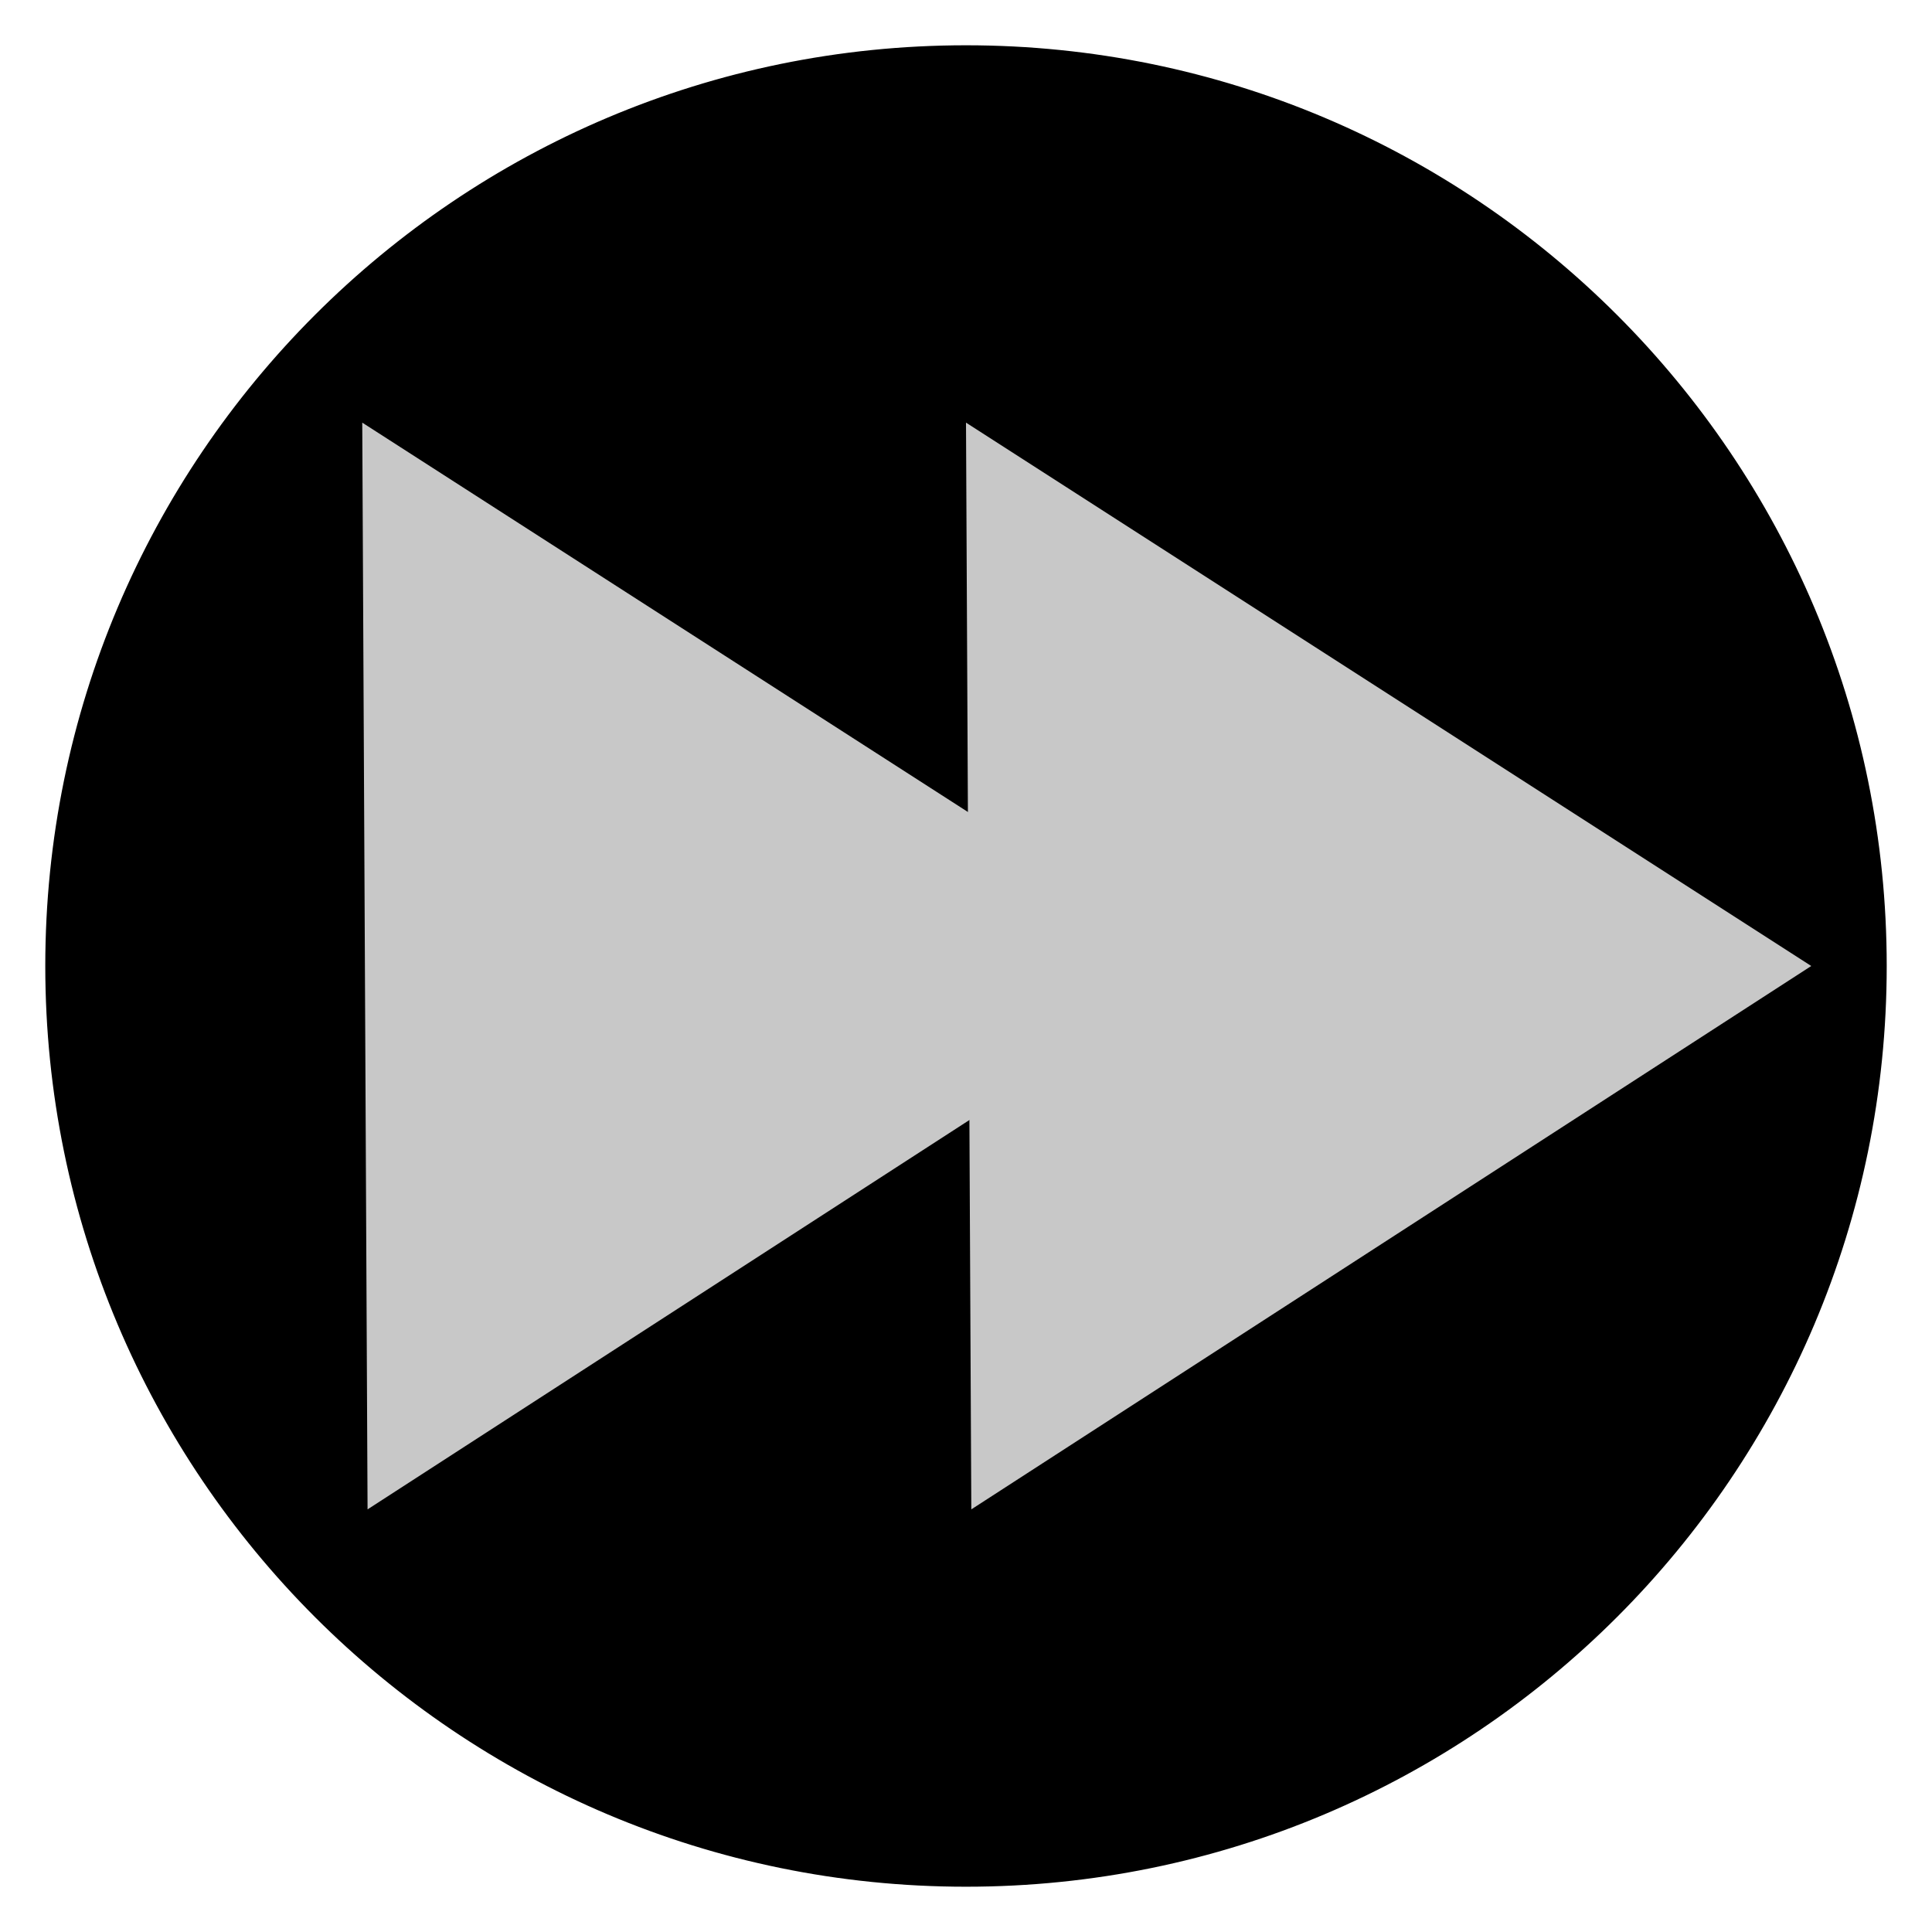
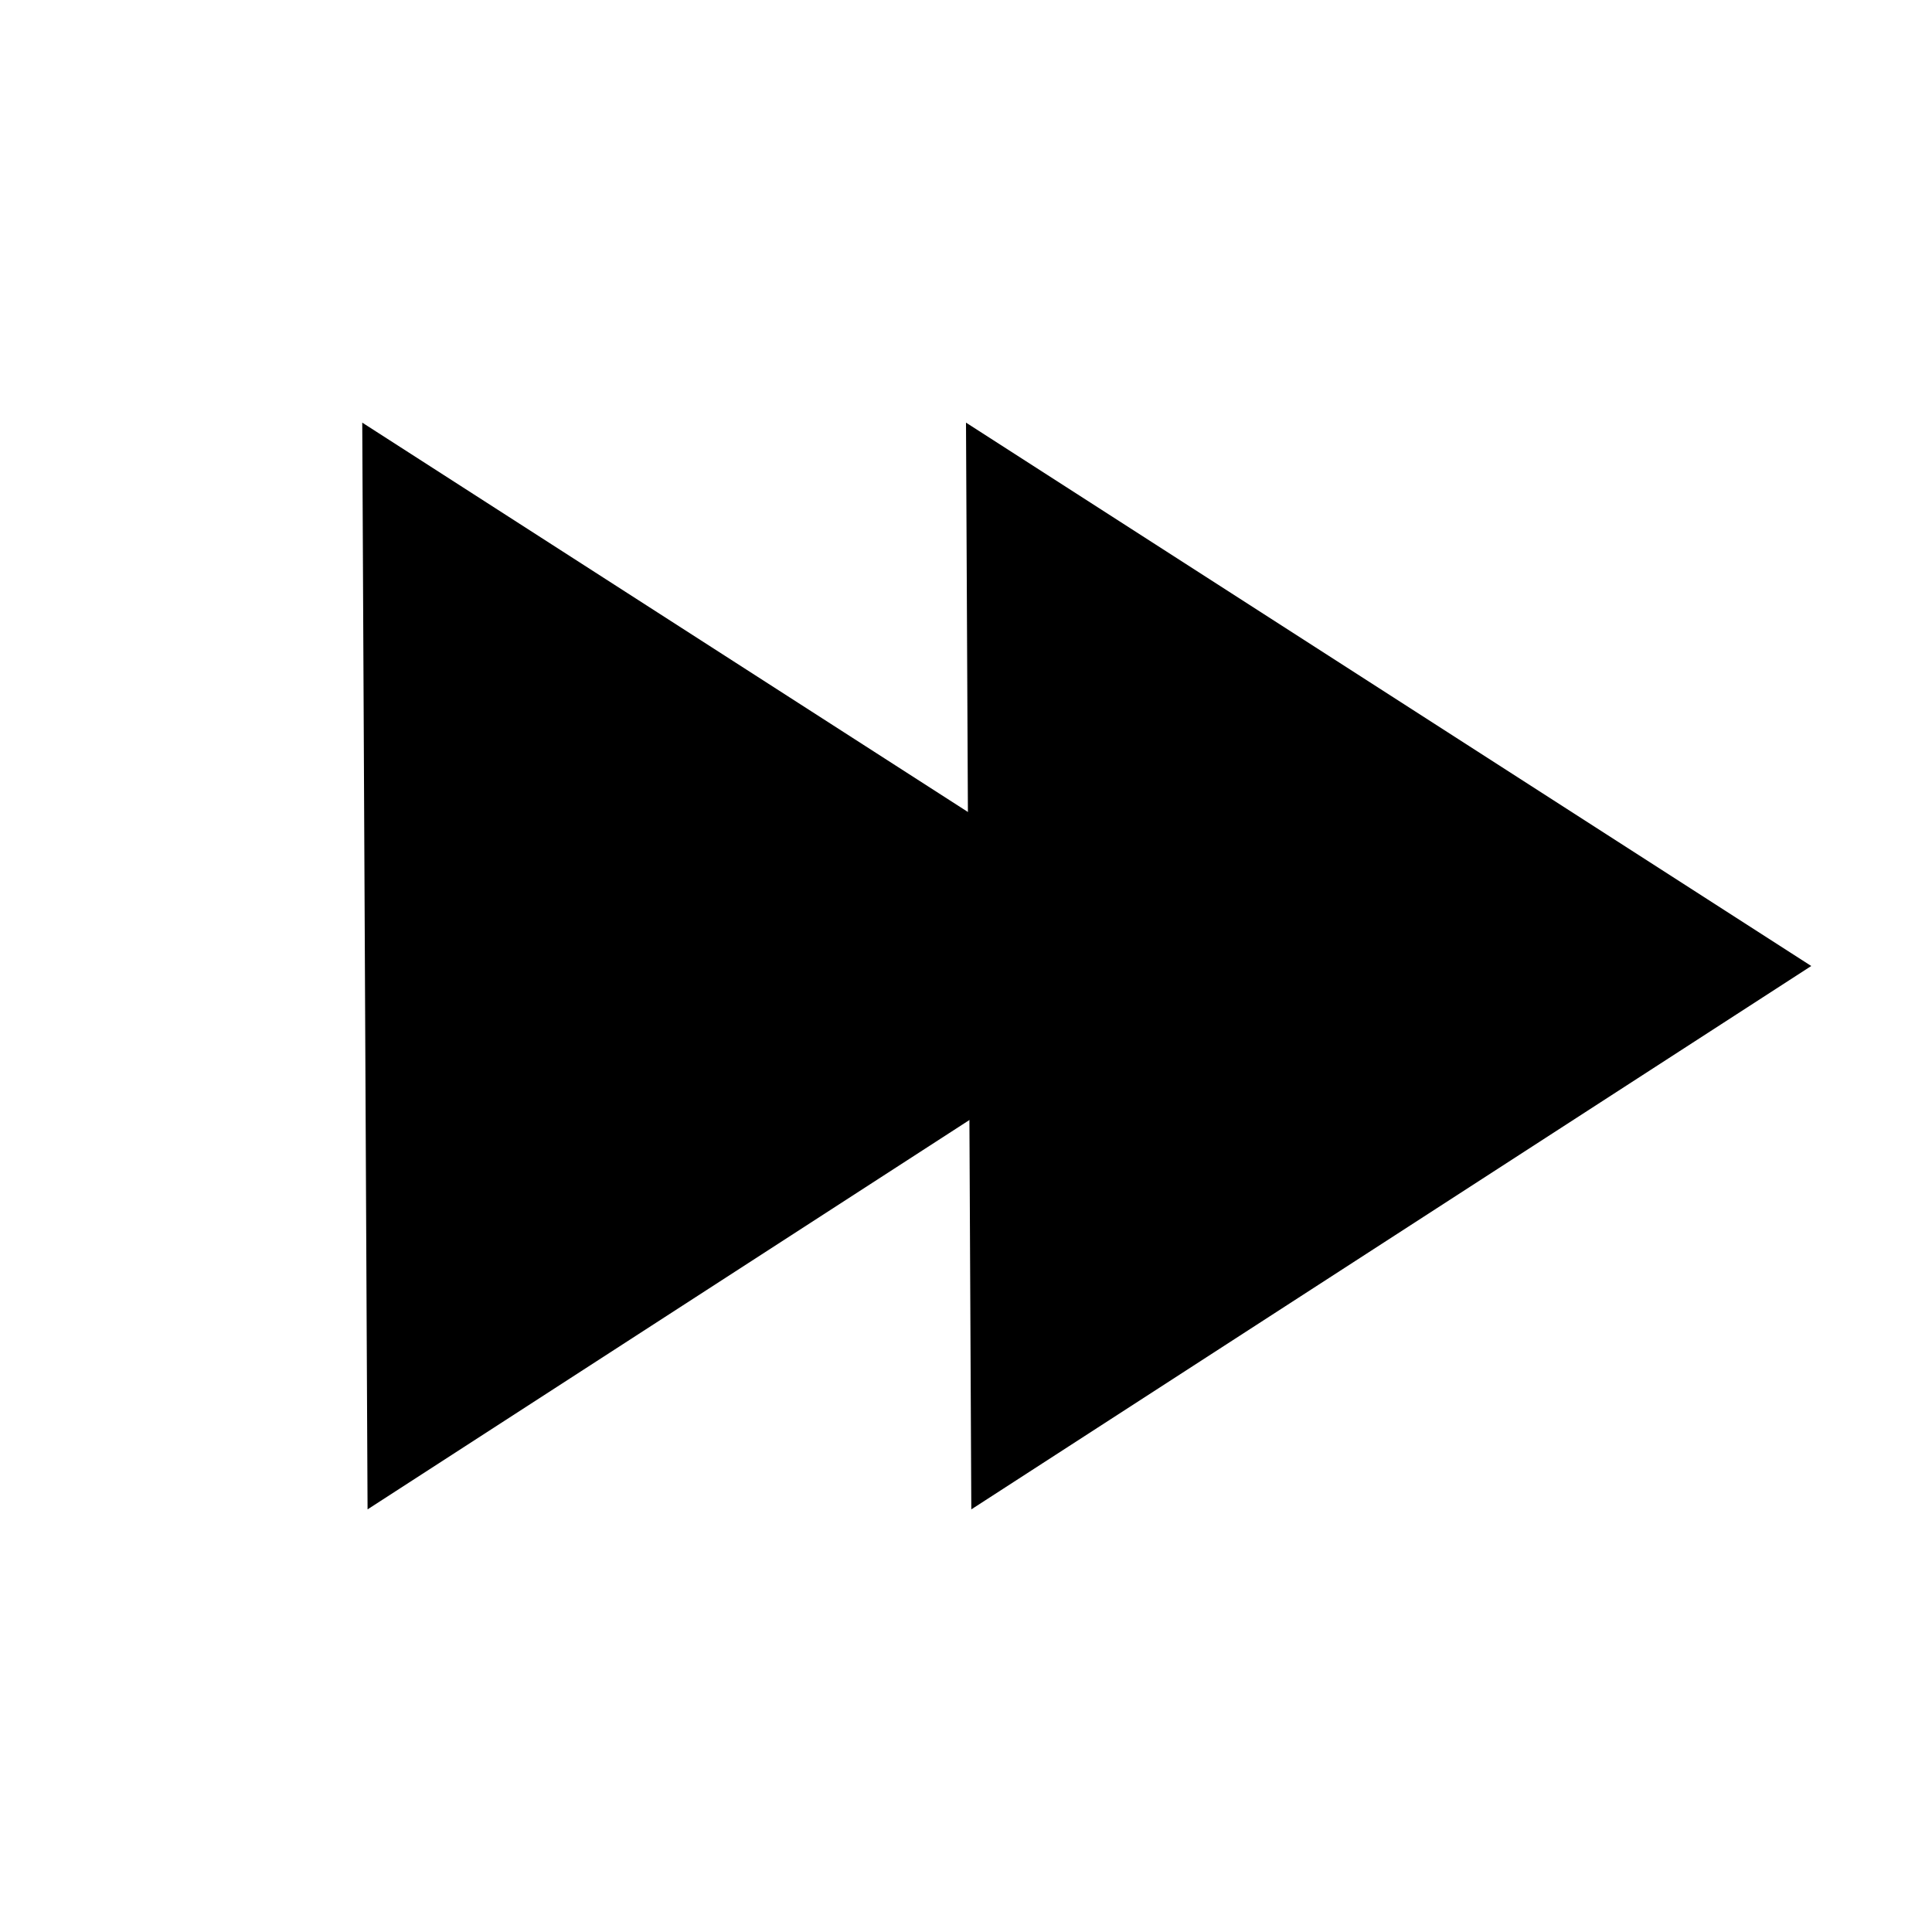
<svg xmlns="http://www.w3.org/2000/svg" width="32" height="32" id="svg2" version="1.1">
  <defs id="defs4" />
  <g id="layer1" transform="translate(0,-1020.362)">
-     <path style="fill:#000000;fill-opacity:1;stroke:#000000;stroke-width:0.5;stroke-linecap:round;stroke-miterlimit:4;stroke-opacity:1;stroke-dasharray:none" id="path8832" d="M 31,16 A 15,15 0 1 1 1,16 15,15 0 1 1 31,16 z" transform="translate(0,1020.362)" />
-     <path style="fill:#c8c8c8;fill-opacity:1;stroke:none" d="m 6,1027.362 14,9 -13.912,9 z" id="path3908" />
-     <path style="fill:#c8c8c8;fill-opacity:1;stroke:none" d="m 16,1027.362 14,9 -13.912,9 z" id="path3908-0" />
+     <g id="g3889" style="fill:#000000;fill-opacity:1">
+       <path id="path3908" d="m 6,1027.362 14,9 -13.912,9 z" style="fill:#000000;fill-opacity:1;stroke:none" />
+       <path id="path3908-0" d="m 16,1027.362 14,9 -13.912,9 z" style="fill:#000000;fill-opacity:1;stroke:none" />
+     </g>
  </g>
</svg>
